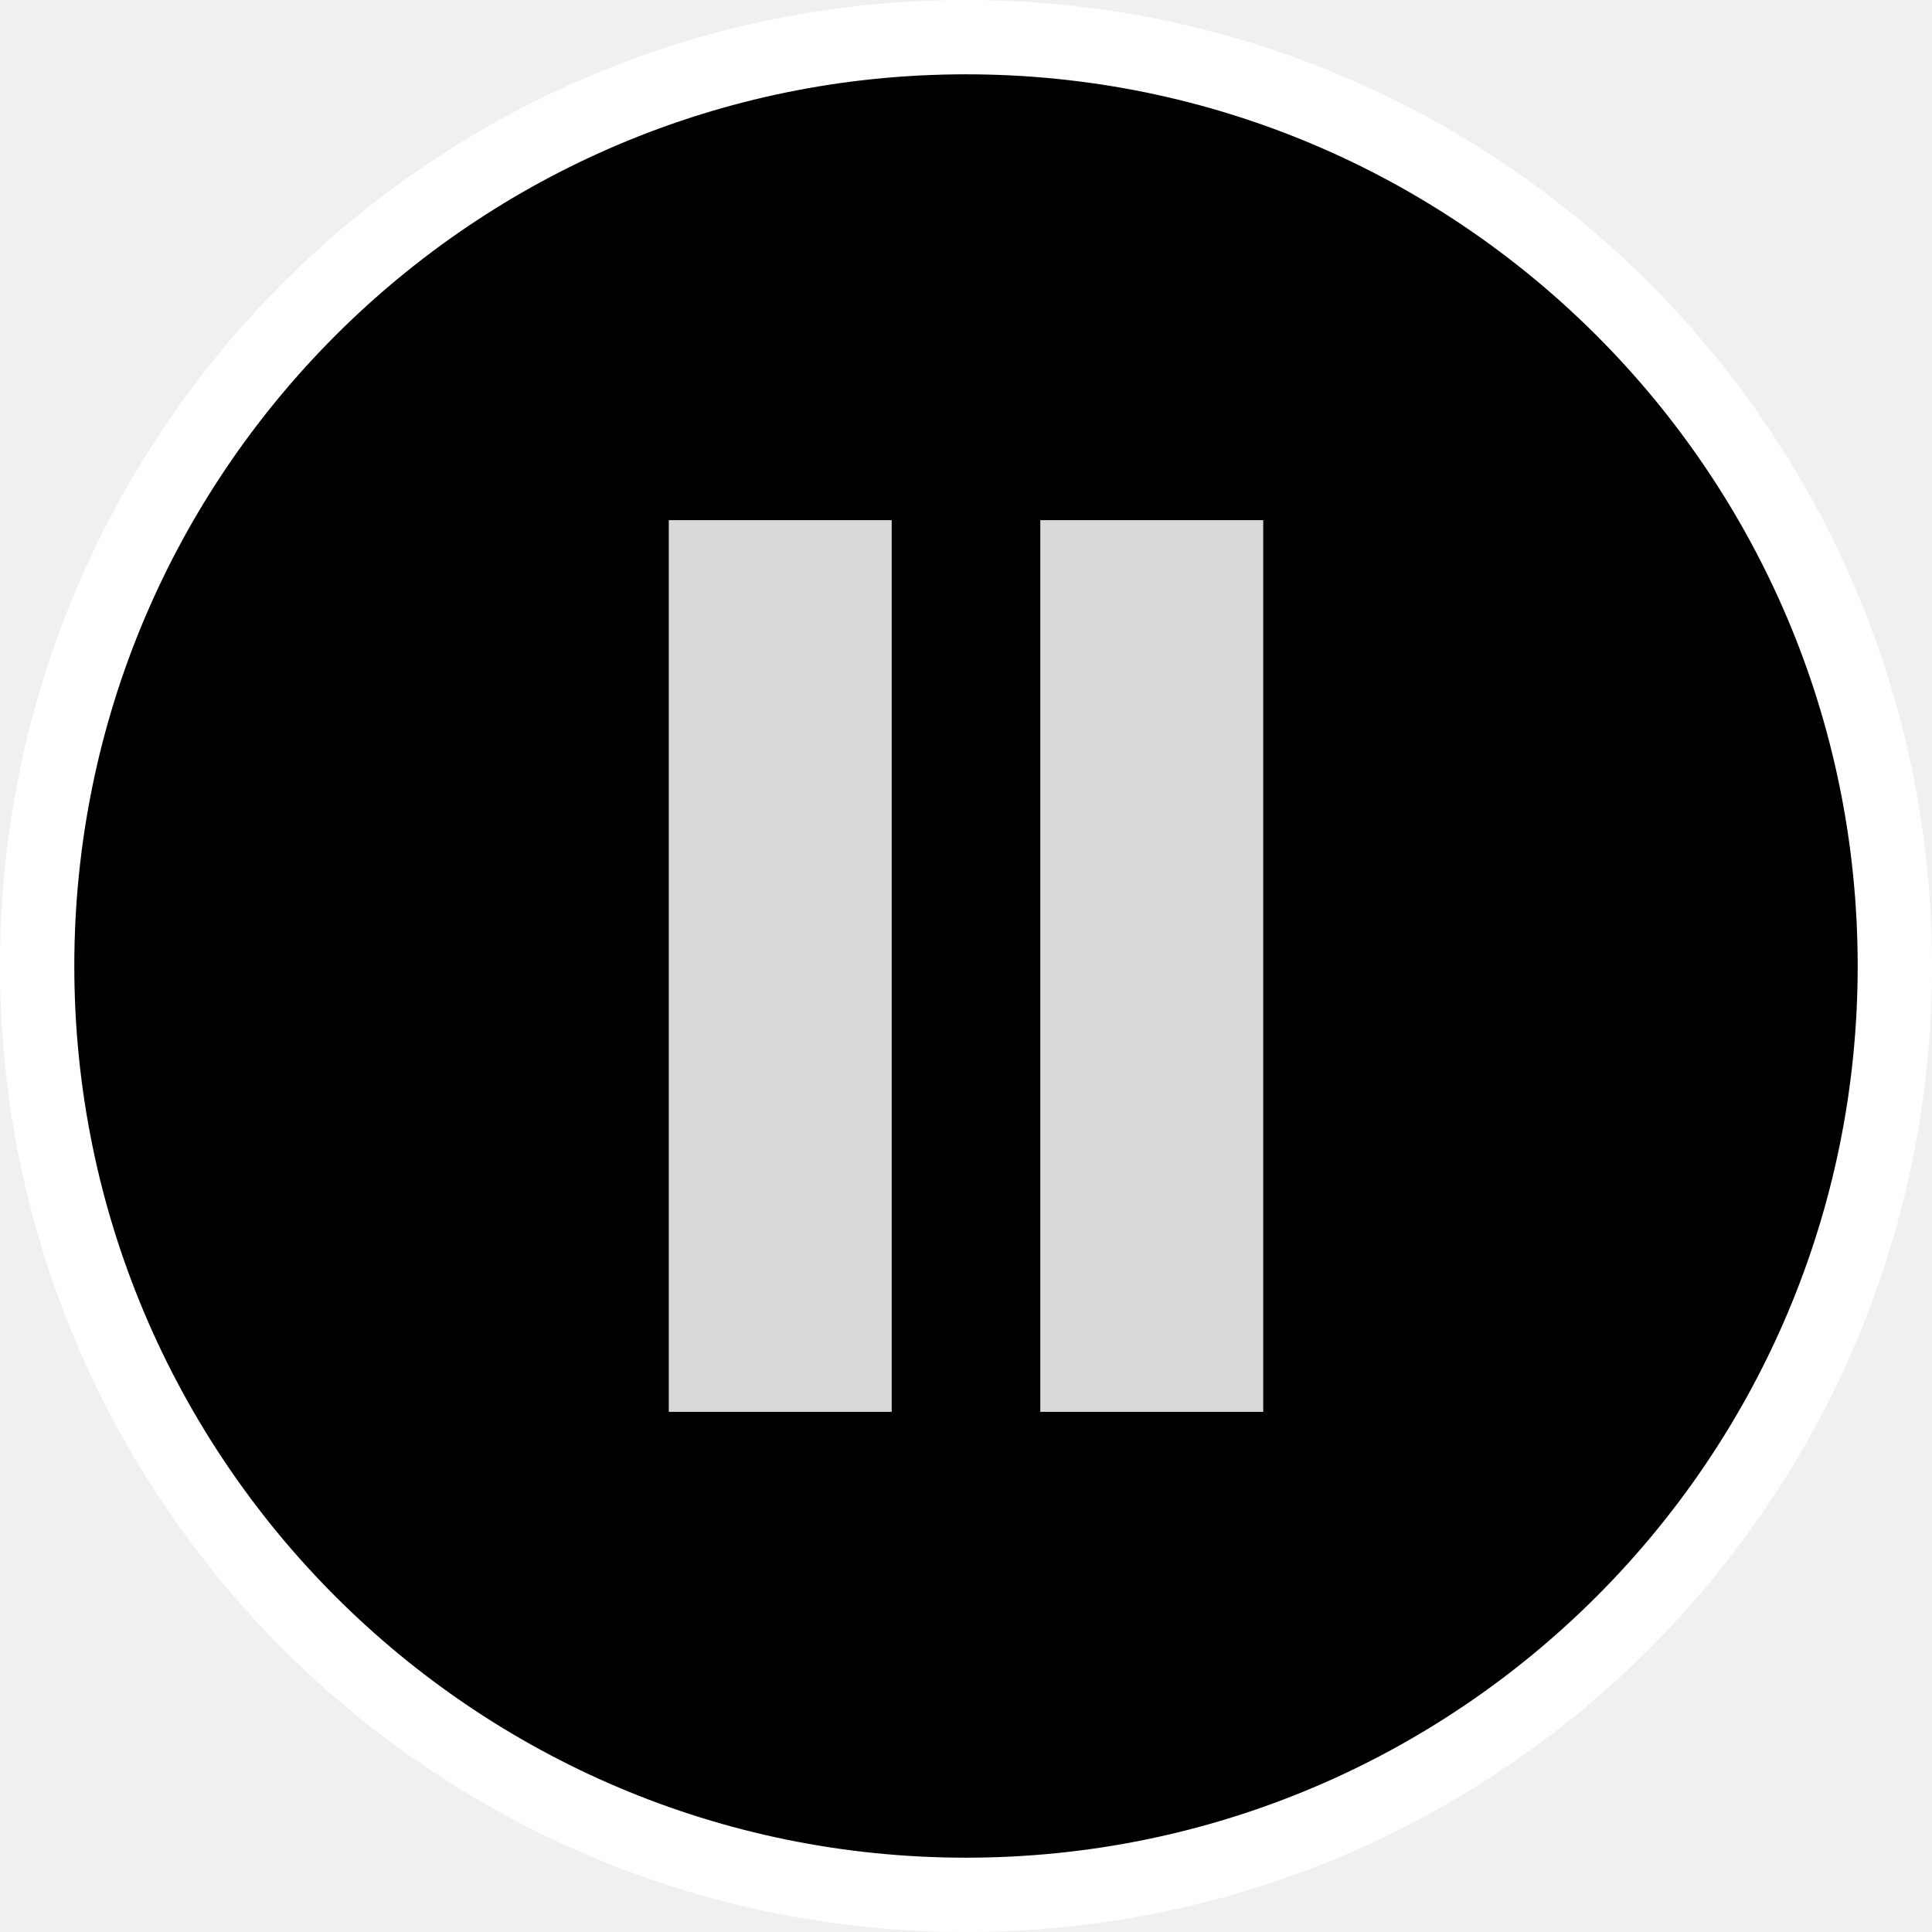
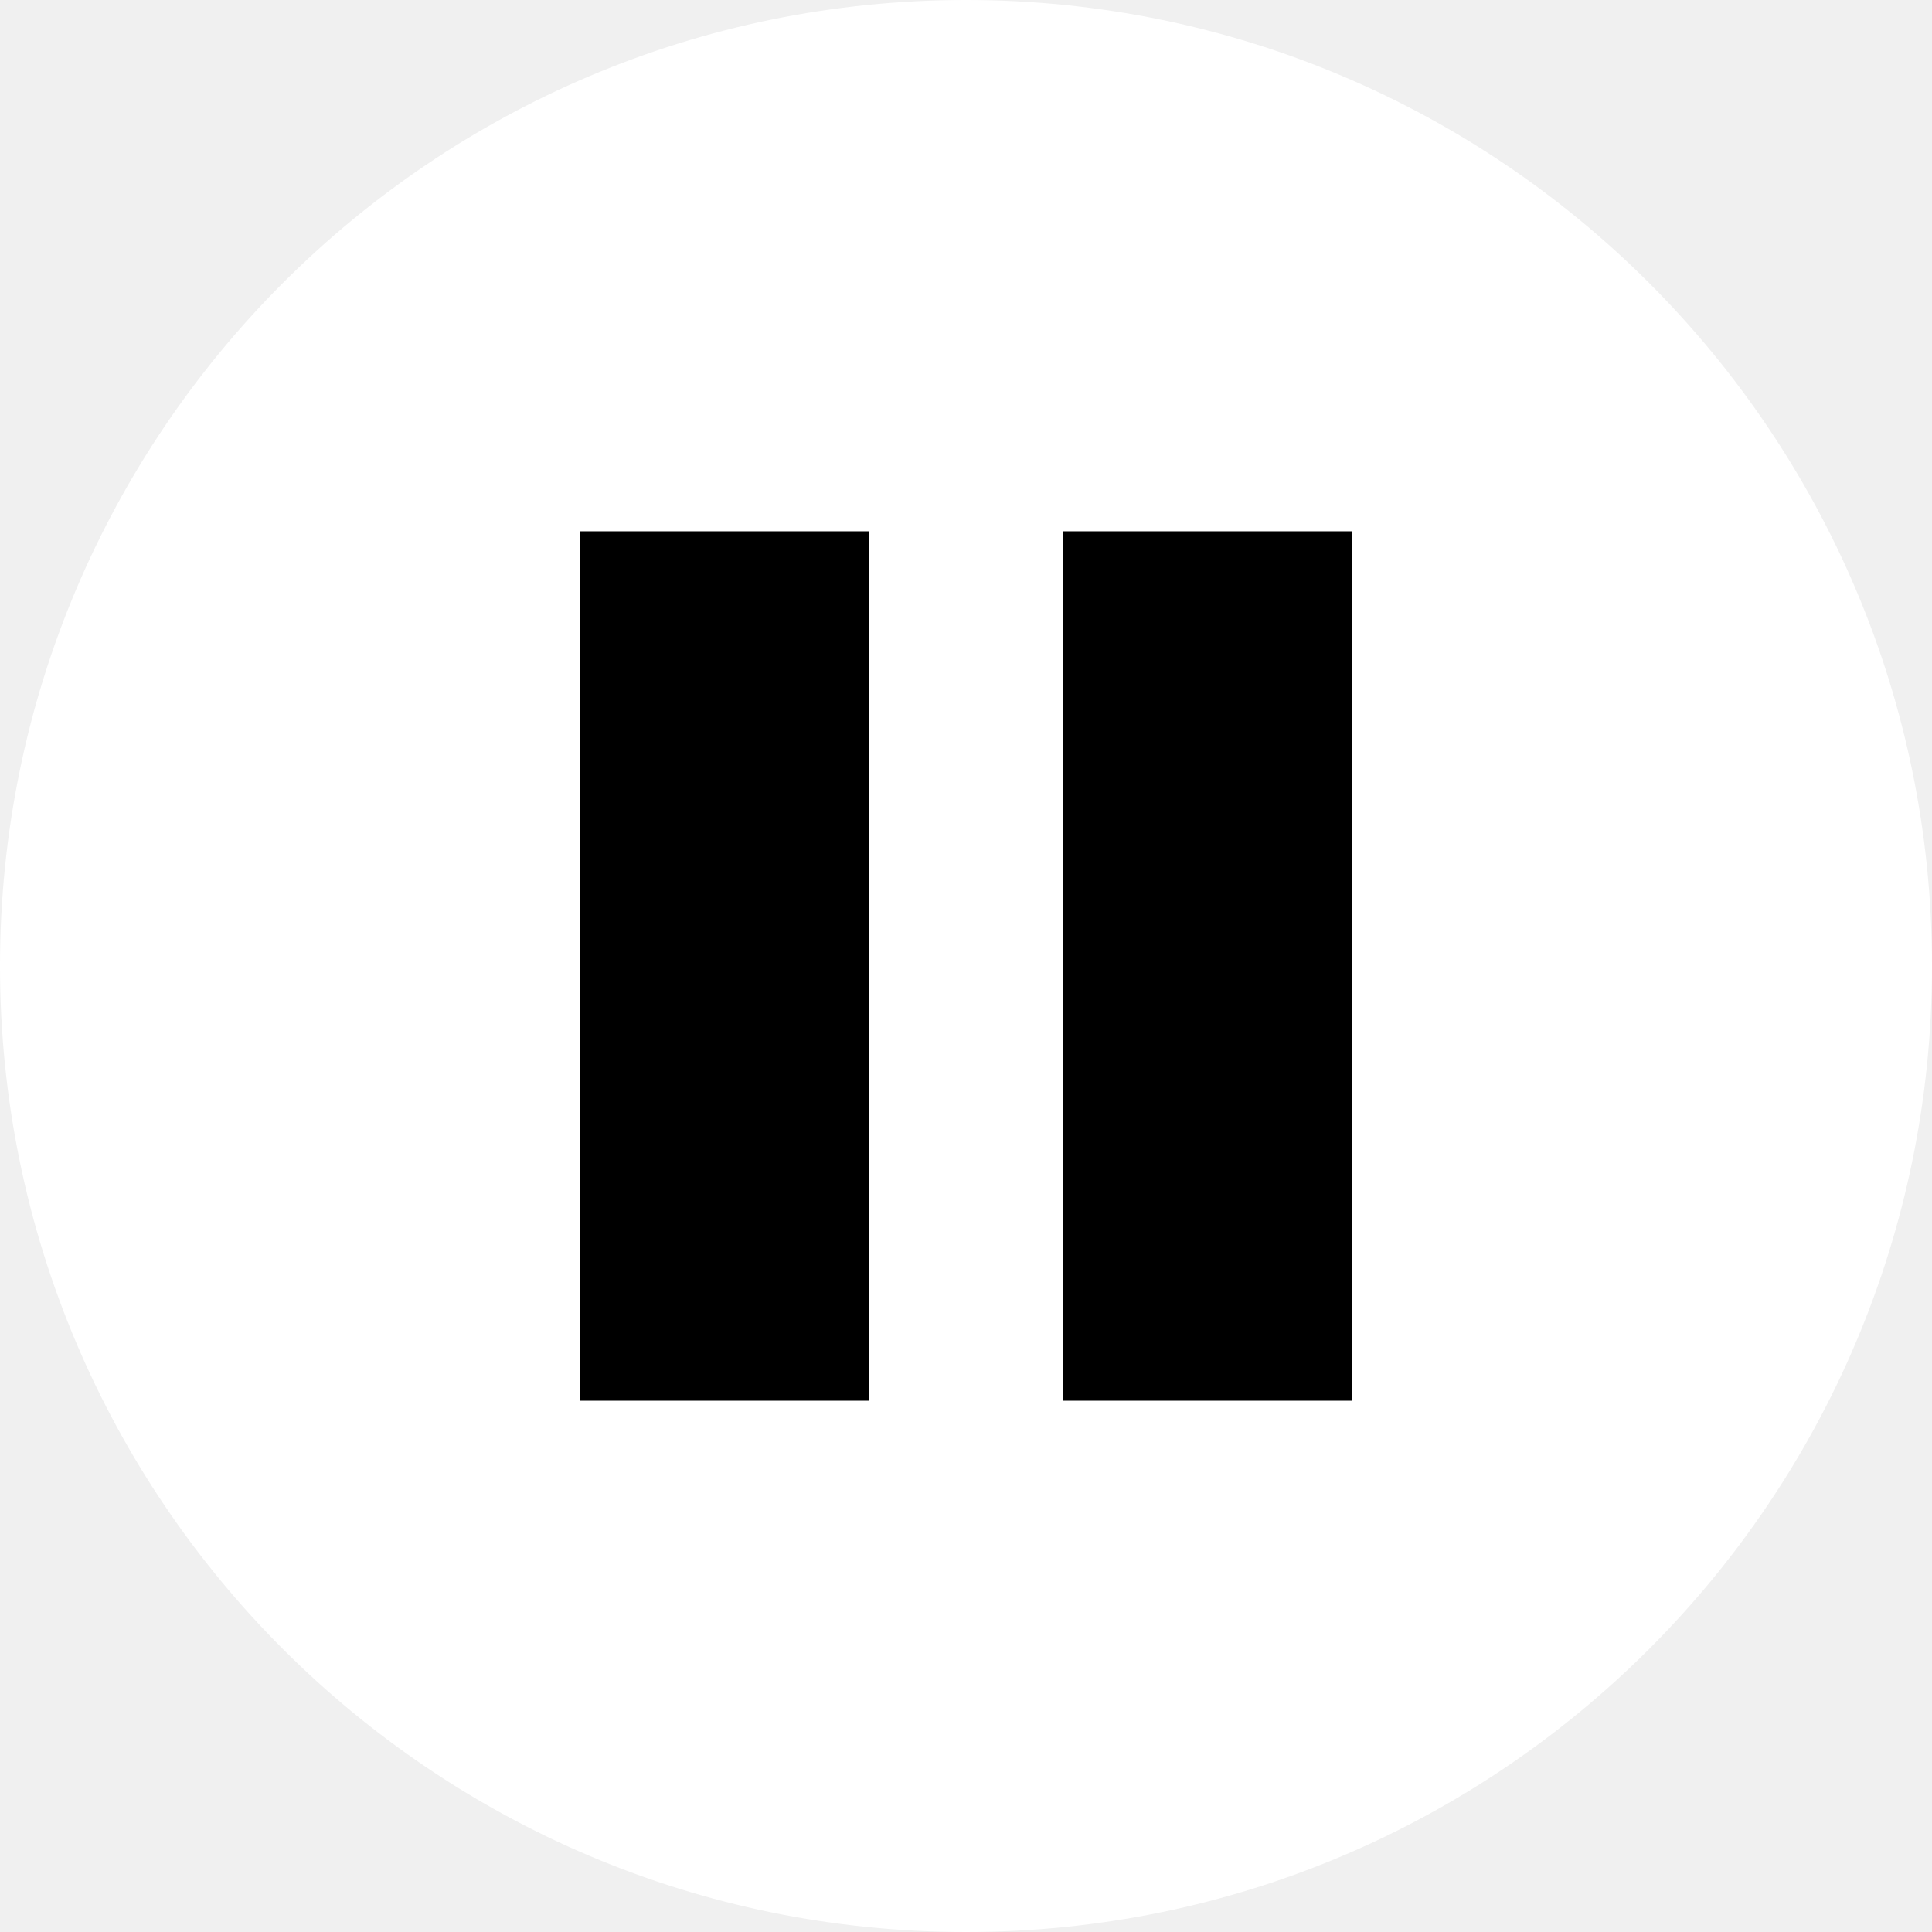
- <svg xmlns="http://www.w3.org/2000/svg" width="26" height="26" viewBox="0 0 26 26" fill="none">
-   <circle cx="13" cy="13" r="12.5" fill="black" stroke="white" />
-   <rect x="9" y="7" width="3" height="12" fill="#D9D9D9" />
-   <rect x="14" y="7" width="3" height="12" fill="#D9D9D9" />
+ <svg xmlns="http://www.w3.org/2000/svg" width="20" height="20" viewBox="0 0 20 20" fill="none">
+   <circle cx="10" cy="10" r="10" fill="white" />
+   <rect x="6" y="5.5" width="3" height="9" fill="black" />
+   <rect x="11" y="5.5" width="3" height="9" fill="black" />
</svg>
